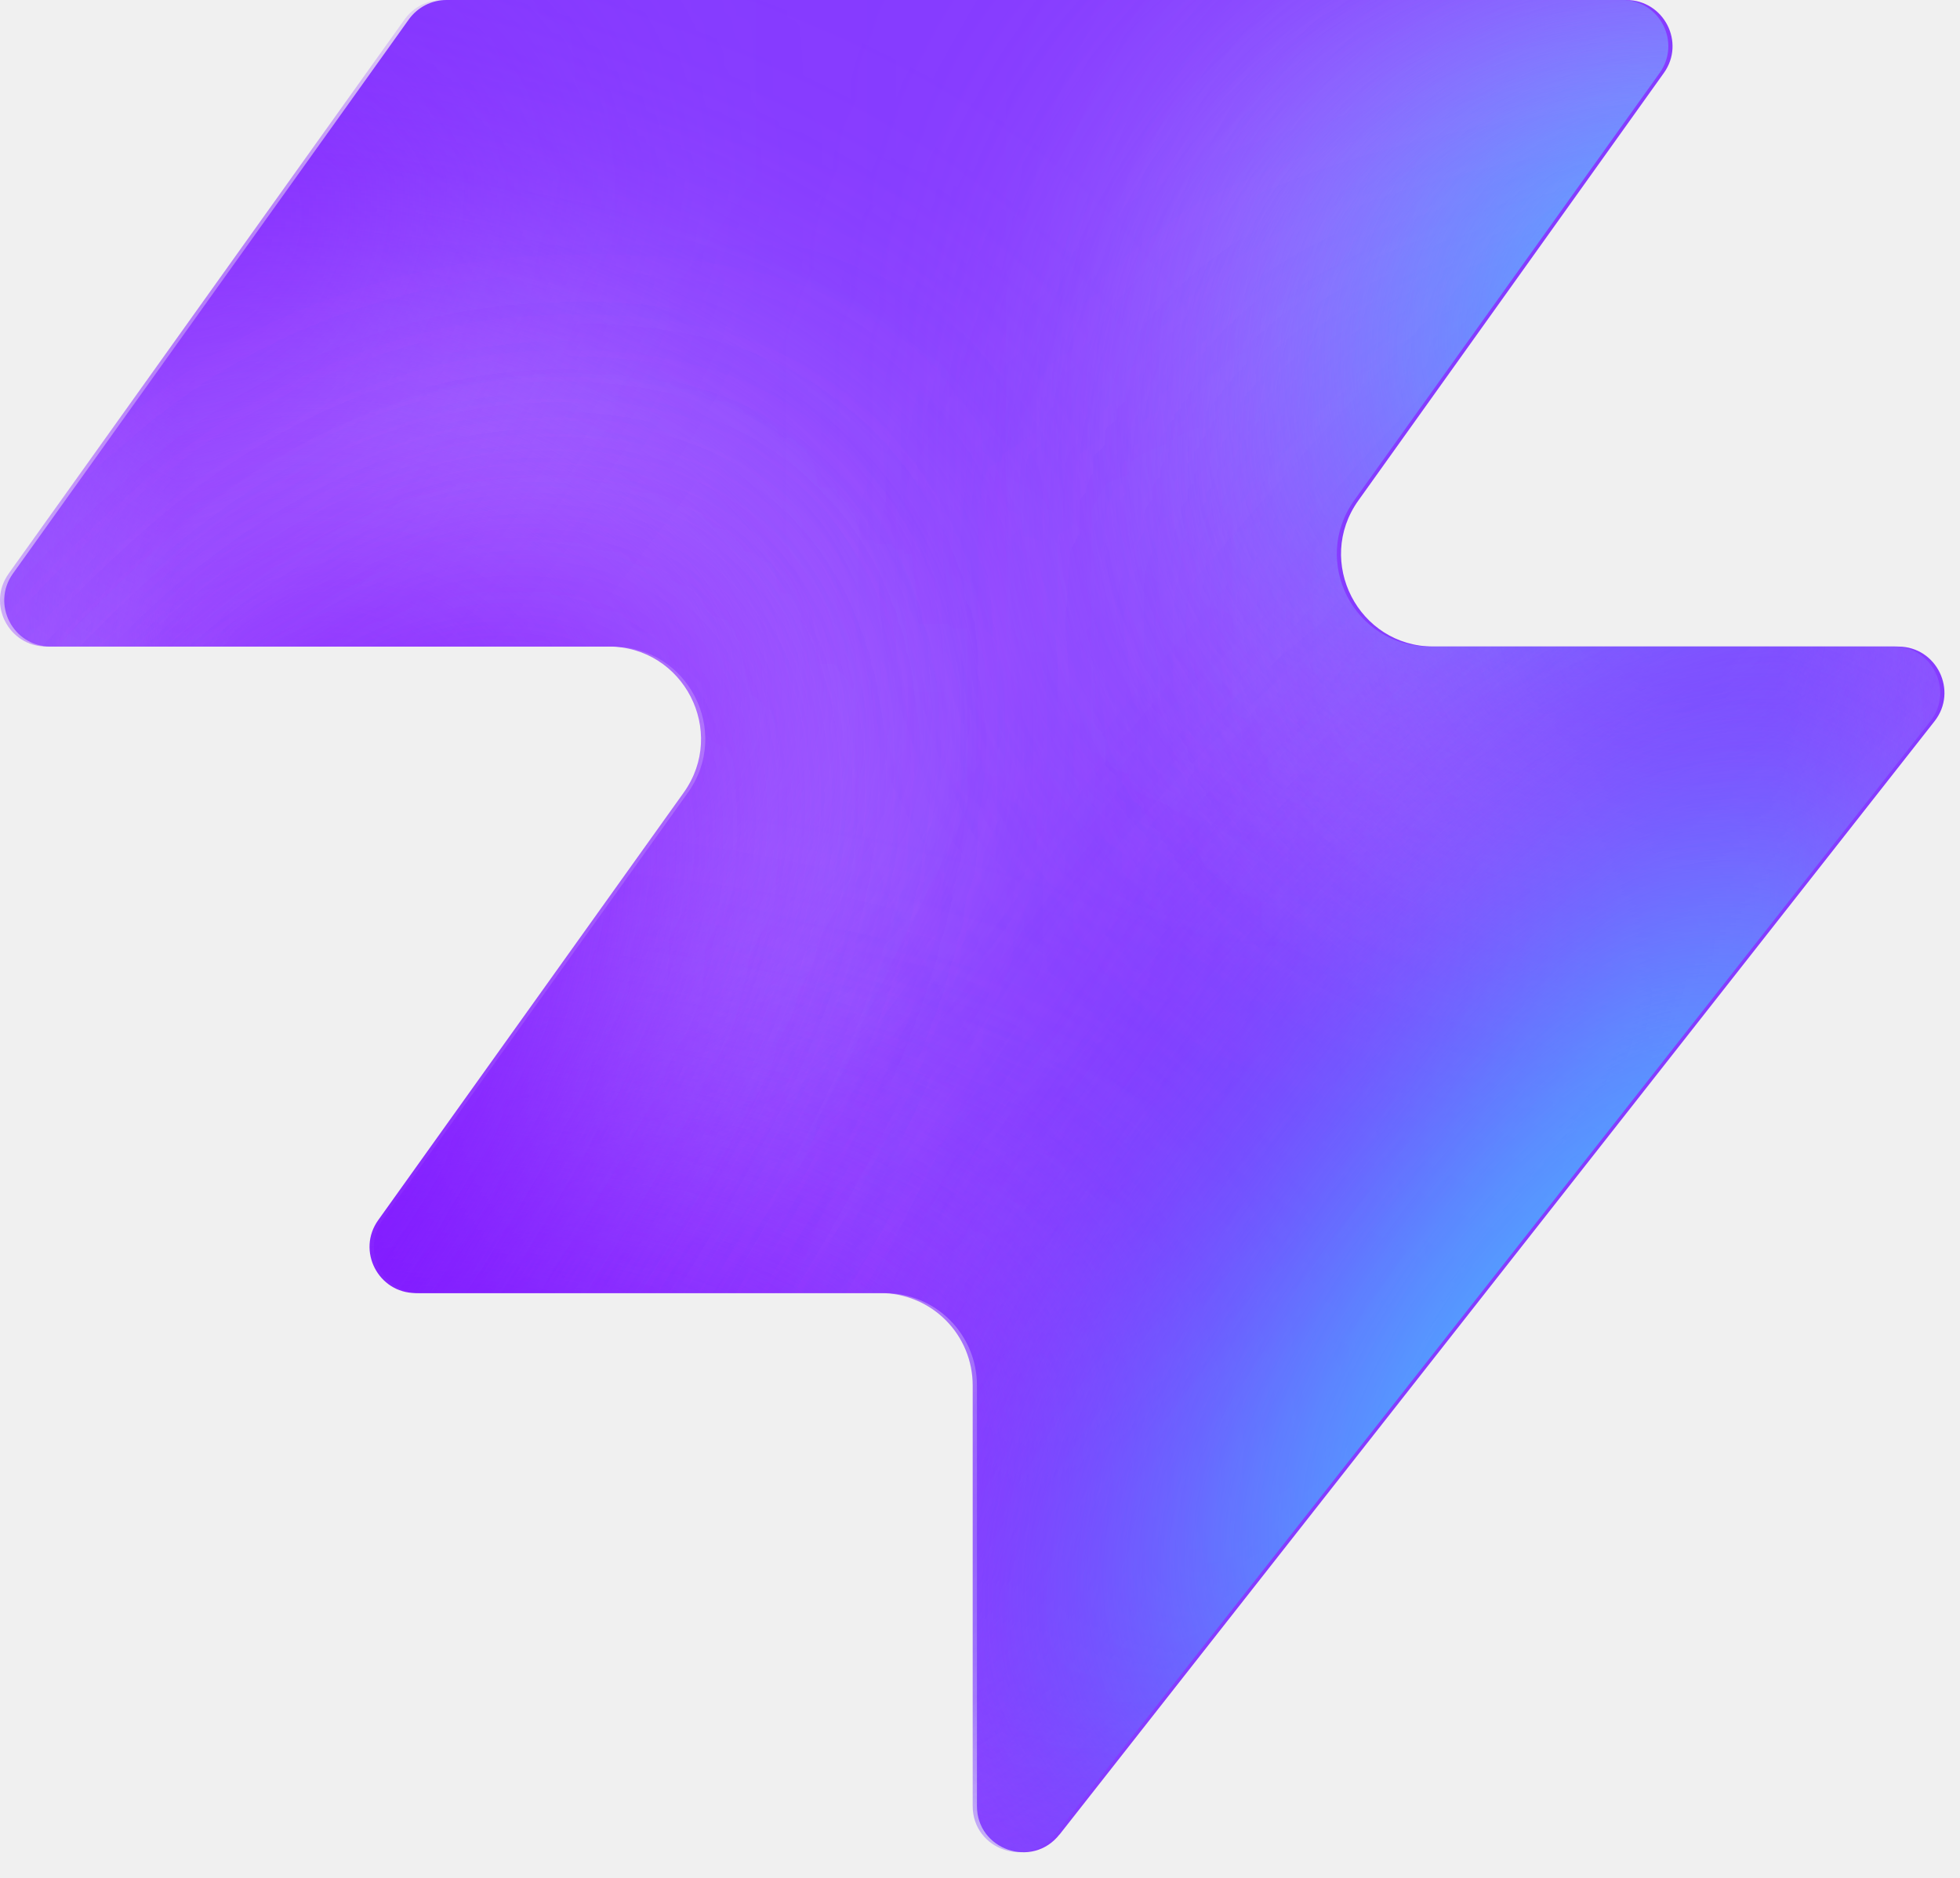
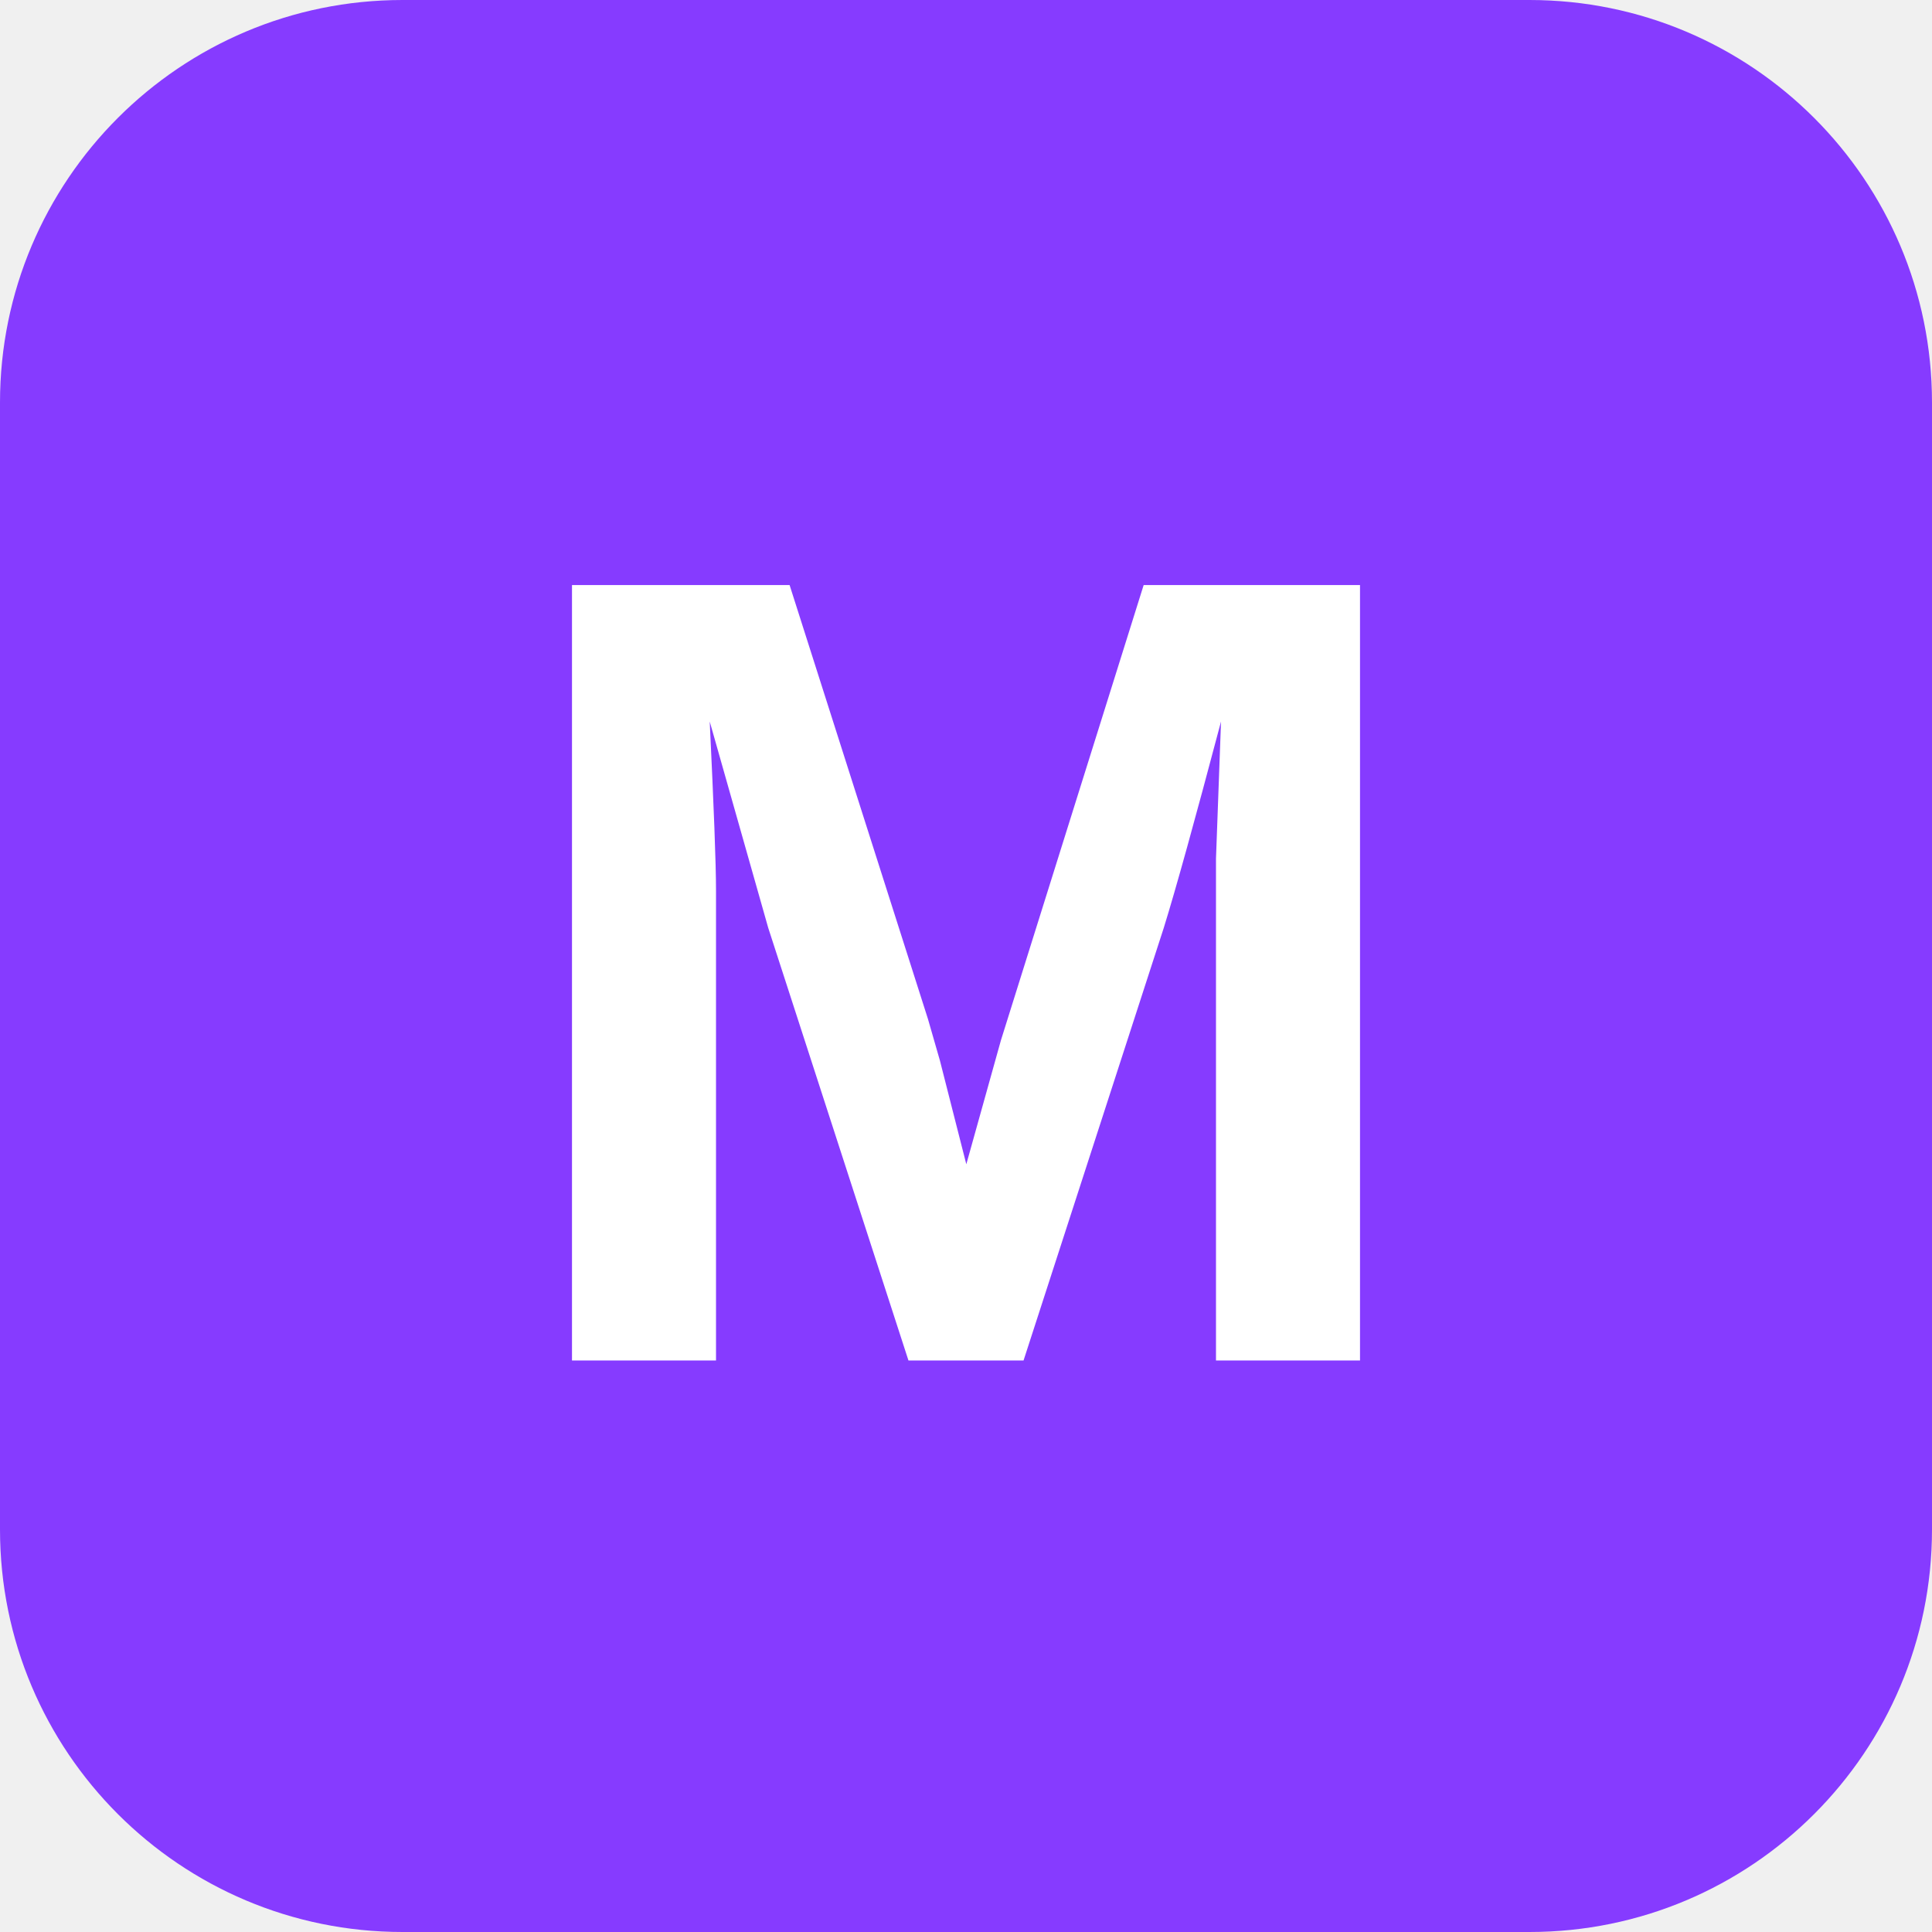
- <svg xmlns="http://www.w3.org/2000/svg" width="48" height="46" fill="none" viewBox="0 0 48 46">
-   <path fill="#863bff" d="M25.946 44.938c-.664.845-2.021.375-2.021-.698V33.937a2.26 2.26 0 0 0-2.262-2.262H10.287c-.92 0-1.456-1.04-.92-1.788l7.48-10.471c1.07-1.497 0-3.578-1.842-3.578H1.237c-.92 0-1.456-1.04-.92-1.788L10.013.474c.214-.297.556-.474.92-.474h28.894c.92 0 1.456 1.04.92 1.788l-7.48 10.471c-1.07 1.498 0 3.579 1.842 3.579h11.377c.943 0 1.473 1.088.89 1.83L25.947 44.94z" style="fill:#863bff;fill:color(display-p3 .525 .23 1);fill-opacity:1" />
-   <mask id="a" width="48" height="46" x="0" y="0" maskUnits="userSpaceOnUse" style="mask-type:alpha">
-     <path fill="#000" d="M25.842 44.938c-.664.844-2.021.375-2.021-.698V33.937a2.26 2.26 0 0 0-2.262-2.262H10.183c-.92 0-1.456-1.04-.92-1.788l7.48-10.471c1.07-1.498 0-3.579-1.842-3.579H1.133c-.92 0-1.456-1.04-.92-1.787L9.91.473c.214-.297.556-.474.92-.474h28.894c.92 0 1.456 1.04.92 1.788l-7.48 10.471c-1.07 1.498 0 3.578 1.842 3.578h11.377c.943 0 1.473 1.088.89 1.832L25.843 44.94z" style="fill:#000;fill-opacity:1" />
-   </mask>
-   <g mask="url(#a)">
-     <g filter="url(#b)">
-       <ellipse cx="5.508" cy="14.704" fill="#ede6ff" rx="5.508" ry="14.704" style="fill:#ede6ff;fill:color(display-p3 .927 .903 1);fill-opacity:1" transform="matrix(.00324 1 1 -.00324 -4.47 31.516)" />
-     </g>
-     <g filter="url(#c)">
-       <ellipse cx="10.399" cy="29.851" fill="#ede6ff" rx="10.399" ry="29.851" style="fill:#ede6ff;fill:color(display-p3 .927 .903 1);fill-opacity:1" transform="matrix(.00324 1 1 -.00324 -39.328 7.883)" />
-     </g>
-     <g filter="url(#d)">
-       <ellipse cx="5.508" cy="30.487" fill="#7e14ff" rx="5.508" ry="30.487" style="fill:#7e14ff;fill:color(display-p3 .492 .077 1);fill-opacity:1" transform="rotate(89.814 -25.913 -14.639)scale(1 -1)" />
-     </g>
-     <g filter="url(#e)">
-       <ellipse cx="5.508" cy="30.599" fill="#7e14ff" rx="5.508" ry="30.599" style="fill:#7e14ff;fill:color(display-p3 .492 .077 1);fill-opacity:1" transform="rotate(89.814 -32.644 -3.334)scale(1 -1)" />
-     </g>
-     <g filter="url(#f)">
-       <ellipse cx="5.508" cy="30.599" fill="#7e14ff" rx="5.508" ry="30.599" style="fill:#7e14ff;fill:color(display-p3 .492 .077 1);fill-opacity:1" transform="matrix(.00324 1 1 -.00324 -34.34 30.47)" />
-     </g>
-     <g filter="url(#g)">
-       <ellipse cx="14.072" cy="22.078" fill="#ede6ff" rx="14.072" ry="22.078" style="fill:#ede6ff;fill:color(display-p3 .927 .903 1);fill-opacity:1" transform="rotate(93.35 24.506 48.493)scale(-1 1)" />
-     </g>
-     <g filter="url(#h)">
-       <ellipse cx="3.47" cy="21.501" fill="#7e14ff" rx="3.47" ry="21.501" style="fill:#7e14ff;fill:color(display-p3 .492 .077 1);fill-opacity:1" transform="rotate(89.009 28.708 47.59)scale(-1 1)" />
-     </g>
-     <g filter="url(#i)">
-       <ellipse cx="3.47" cy="21.501" fill="#7e14ff" rx="3.47" ry="21.501" style="fill:#7e14ff;fill:color(display-p3 .492 .077 1);fill-opacity:1" transform="rotate(89.009 28.708 47.59)scale(-1 1)" />
-     </g>
-     <g filter="url(#j)">
-       <ellipse cx=".387" cy="8.972" fill="#7e14ff" rx="4.407" ry="29.108" style="fill:#7e14ff;fill:color(display-p3 .492 .077 1);fill-opacity:1" transform="rotate(39.51 .387 8.972)" />
-     </g>
-     <g filter="url(#k)">
-       <ellipse cx="47.523" cy="-6.092" fill="#7e14ff" rx="4.407" ry="29.108" style="fill:#7e14ff;fill:color(display-p3 .492 .077 1);fill-opacity:1" transform="rotate(37.892 47.523 -6.092)" />
-     </g>
-     <g filter="url(#l)">
-       <ellipse cx="41.412" cy="6.333" fill="#47bfff" rx="5.971" ry="9.665" style="fill:#47bfff;fill:color(display-p3 .28 .748 1);fill-opacity:1" transform="rotate(37.892 41.412 6.333)" />
-     </g>
-     <g filter="url(#m)">
-       <ellipse cx="-1.879" cy="38.332" fill="#7e14ff" rx="4.407" ry="29.108" style="fill:#7e14ff;fill:color(display-p3 .492 .077 1);fill-opacity:1" transform="rotate(37.892 -1.88 38.332)" />
-     </g>
-     <g filter="url(#n)">
-       <ellipse cx="-1.879" cy="38.332" fill="#7e14ff" rx="4.407" ry="29.108" style="fill:#7e14ff;fill:color(display-p3 .492 .077 1);fill-opacity:1" transform="rotate(37.892 -1.88 38.332)" />
-     </g>
-     <g filter="url(#o)">
-       <ellipse cx="35.651" cy="29.907" fill="#7e14ff" rx="4.407" ry="29.108" style="fill:#7e14ff;fill:color(display-p3 .492 .077 1);fill-opacity:1" transform="rotate(37.892 35.651 29.907)" />
-     </g>
-     <g filter="url(#p)">
-       <ellipse cx="38.418" cy="32.4" fill="#47bfff" rx="5.971" ry="15.297" style="fill:#47bfff;fill:color(display-p3 .28 .748 1);fill-opacity:1" transform="rotate(37.892 38.418 32.4)" />
-     </g>
-   </g>
-   <defs>
-     <filter id="b" width="60.045" height="41.654" x="-19.77" y="16.149" color-interpolation-filters="sRGB" filterUnits="userSpaceOnUse">
-       <feFlood flood-opacity="0" result="BackgroundImageFix" />
-       <feBlend in="SourceGraphic" in2="BackgroundImageFix" result="shape" />
-       <feGaussianBlur result="effect1_foregroundBlur_2002_17158" stdDeviation="7.659" />
-     </filter>
-     <filter id="c" width="90.34" height="51.437" x="-54.613" y="-7.533" color-interpolation-filters="sRGB" filterUnits="userSpaceOnUse">
-       <feFlood flood-opacity="0" result="BackgroundImageFix" />
-       <feBlend in="SourceGraphic" in2="BackgroundImageFix" result="shape" />
-       <feGaussianBlur result="effect1_foregroundBlur_2002_17158" stdDeviation="7.659" />
-     </filter>
-     <filter id="d" width="79.355" height="29.4" x="-49.64" y="2.03" color-interpolation-filters="sRGB" filterUnits="userSpaceOnUse">
-       <feFlood flood-opacity="0" result="BackgroundImageFix" />
-       <feBlend in="SourceGraphic" in2="BackgroundImageFix" result="shape" />
-       <feGaussianBlur result="effect1_foregroundBlur_2002_17158" stdDeviation="4.596" />
-     </filter>
-     <filter id="e" width="79.579" height="29.4" x="-45.045" y="20.029" color-interpolation-filters="sRGB" filterUnits="userSpaceOnUse">
-       <feFlood flood-opacity="0" result="BackgroundImageFix" />
-       <feBlend in="SourceGraphic" in2="BackgroundImageFix" result="shape" />
-       <feGaussianBlur result="effect1_foregroundBlur_2002_17158" stdDeviation="4.596" />
-     </filter>
-     <filter id="f" width="79.579" height="29.4" x="-43.513" y="21.178" color-interpolation-filters="sRGB" filterUnits="userSpaceOnUse">
-       <feFlood flood-opacity="0" result="BackgroundImageFix" />
-       <feBlend in="SourceGraphic" in2="BackgroundImageFix" result="shape" />
-       <feGaussianBlur result="effect1_foregroundBlur_2002_17158" stdDeviation="4.596" />
-     </filter>
-     <filter id="g" width="74.749" height="58.852" x="15.756" y="-17.901" color-interpolation-filters="sRGB" filterUnits="userSpaceOnUse">
-       <feFlood flood-opacity="0" result="BackgroundImageFix" />
-       <feBlend in="SourceGraphic" in2="BackgroundImageFix" result="shape" />
-       <feGaussianBlur result="effect1_foregroundBlur_2002_17158" stdDeviation="7.659" />
-     </filter>
-     <filter id="h" width="61.377" height="25.362" x="23.548" y="2.284" color-interpolation-filters="sRGB" filterUnits="userSpaceOnUse">
-       <feFlood flood-opacity="0" result="BackgroundImageFix" />
-       <feBlend in="SourceGraphic" in2="BackgroundImageFix" result="shape" />
-       <feGaussianBlur result="effect1_foregroundBlur_2002_17158" stdDeviation="4.596" />
-     </filter>
-     <filter id="i" width="61.377" height="25.362" x="23.548" y="2.284" color-interpolation-filters="sRGB" filterUnits="userSpaceOnUse">
-       <feFlood flood-opacity="0" result="BackgroundImageFix" />
-       <feBlend in="SourceGraphic" in2="BackgroundImageFix" result="shape" />
-       <feGaussianBlur result="effect1_foregroundBlur_2002_17158" stdDeviation="4.596" />
-     </filter>
-     <filter id="j" width="56.045" height="63.649" x="-27.636" y="-22.853" color-interpolation-filters="sRGB" filterUnits="userSpaceOnUse">
-       <feFlood flood-opacity="0" result="BackgroundImageFix" />
-       <feBlend in="SourceGraphic" in2="BackgroundImageFix" result="shape" />
-       <feGaussianBlur result="effect1_foregroundBlur_2002_17158" stdDeviation="4.596" />
-     </filter>
-     <filter id="k" width="54.814" height="64.646" x="20.116" y="-38.415" color-interpolation-filters="sRGB" filterUnits="userSpaceOnUse">
-       <feFlood flood-opacity="0" result="BackgroundImageFix" />
-       <feBlend in="SourceGraphic" in2="BackgroundImageFix" result="shape" />
-       <feGaussianBlur result="effect1_foregroundBlur_2002_17158" stdDeviation="4.596" />
-     </filter>
-     <filter id="l" width="33.541" height="35.313" x="24.641" y="-11.323" color-interpolation-filters="sRGB" filterUnits="userSpaceOnUse">
-       <feFlood flood-opacity="0" result="BackgroundImageFix" />
-       <feBlend in="SourceGraphic" in2="BackgroundImageFix" result="shape" />
-       <feGaussianBlur result="effect1_foregroundBlur_2002_17158" stdDeviation="4.596" />
-     </filter>
-     <filter id="m" width="54.814" height="64.646" x="-29.286" y="6.009" color-interpolation-filters="sRGB" filterUnits="userSpaceOnUse">
-       <feFlood flood-opacity="0" result="BackgroundImageFix" />
-       <feBlend in="SourceGraphic" in2="BackgroundImageFix" result="shape" />
-       <feGaussianBlur result="effect1_foregroundBlur_2002_17158" stdDeviation="4.596" />
-     </filter>
-     <filter id="n" width="54.814" height="64.646" x="-29.286" y="6.009" color-interpolation-filters="sRGB" filterUnits="userSpaceOnUse">
-       <feFlood flood-opacity="0" result="BackgroundImageFix" />
-       <feBlend in="SourceGraphic" in2="BackgroundImageFix" result="shape" />
-       <feGaussianBlur result="effect1_foregroundBlur_2002_17158" stdDeviation="4.596" />
-     </filter>
-     <filter id="o" width="54.814" height="64.646" x="8.244" y="-2.416" color-interpolation-filters="sRGB" filterUnits="userSpaceOnUse">
-       <feFlood flood-opacity="0" result="BackgroundImageFix" />
-       <feBlend in="SourceGraphic" in2="BackgroundImageFix" result="shape" />
-       <feGaussianBlur result="effect1_foregroundBlur_2002_17158" stdDeviation="4.596" />
-     </filter>
-     <filter id="p" width="39.409" height="43.623" x="18.713" y="10.588" color-interpolation-filters="sRGB" filterUnits="userSpaceOnUse">
-       <feFlood flood-opacity="0" result="BackgroundImageFix" />
-       <feBlend in="SourceGraphic" in2="BackgroundImageFix" result="shape" />
-       <feGaussianBlur result="effect1_foregroundBlur_2002_17158" stdDeviation="4.596" />
-     </filter>
-   </defs>
+ <svg xmlns="http://www.w3.org/2000/svg" width="48" height="48" viewBox="0 0 48 48">
+   <rect width="48" height="48" rx="10" fill="#863bff" />
+   <text x="50%" y="50%" dy="0.35em" text-anchor="middle" font-family="Arial, Helvetica, sans-serif" font-weight="700" font-size="28" fill="#ffffff">M</text>
</svg>
